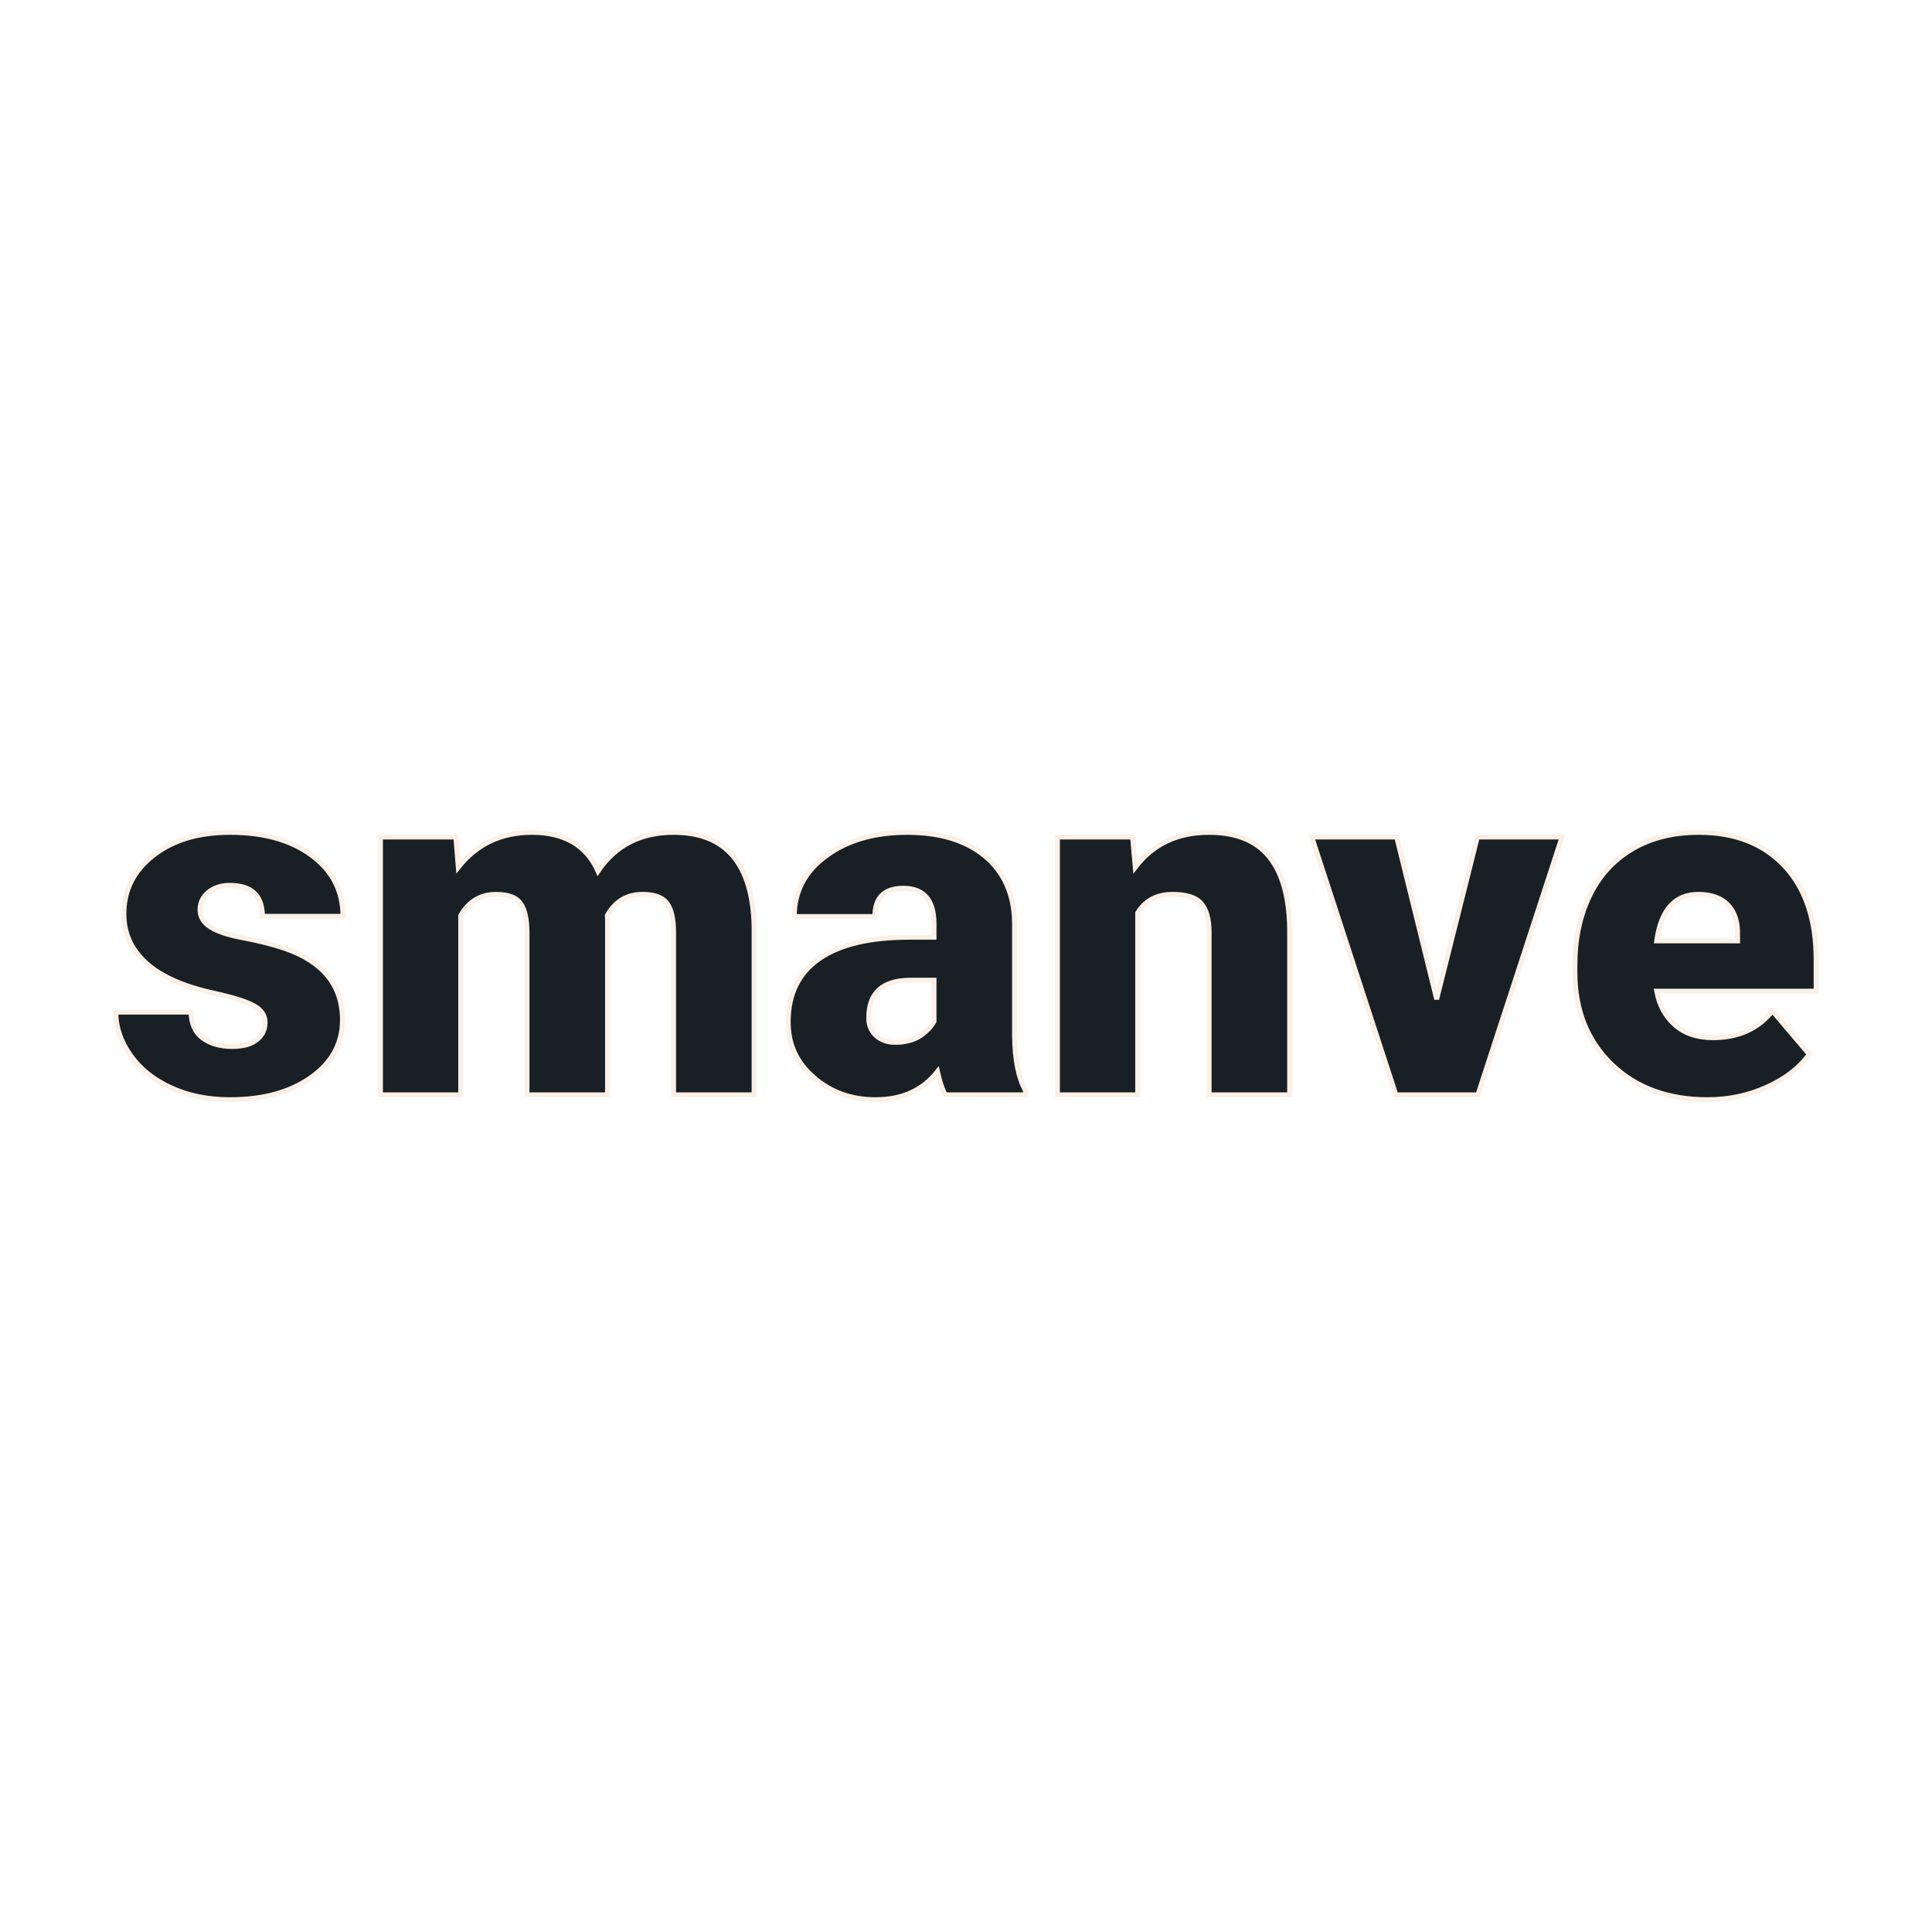
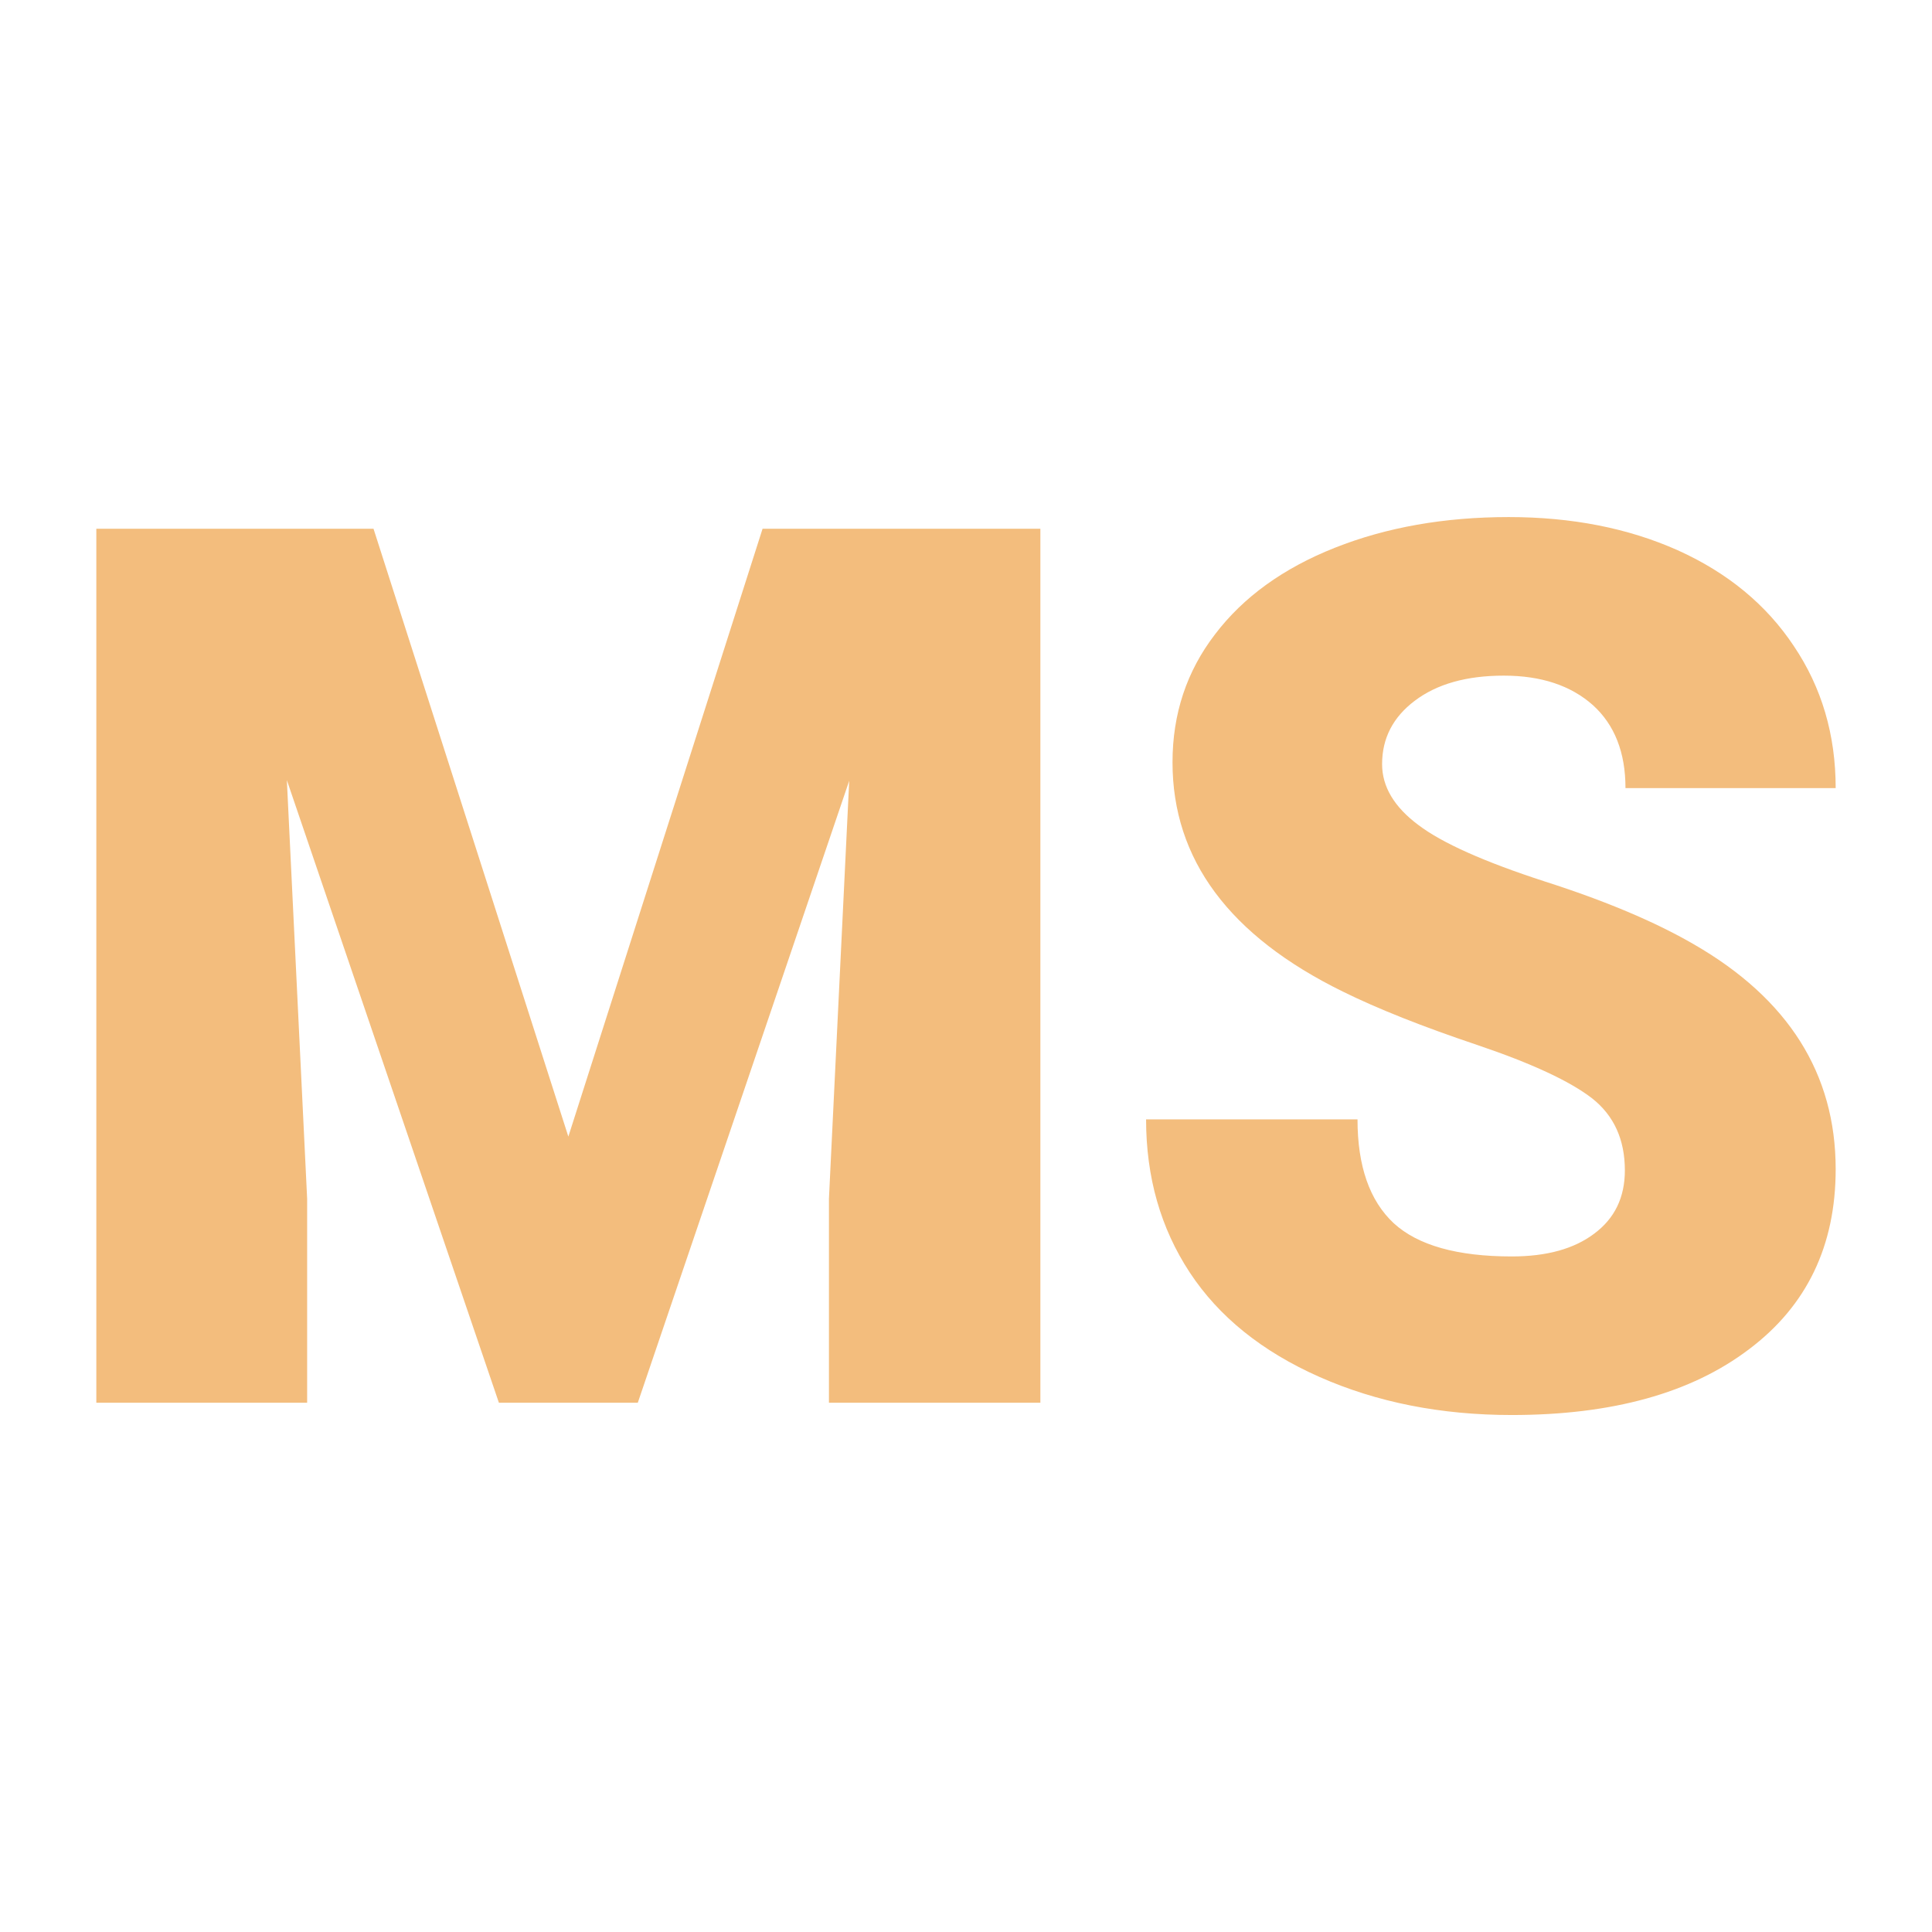
<svg xmlns="http://www.w3.org/2000/svg" version="1.1" width="200" height="200">
  <svg version="1.1" viewBox="0 0 200 200">
    <rect width="200" height="200" fill="url('#gradient')" />
    <defs>
-       <linearGradient id="SvgjsLinearGradient1001" gradientTransform="rotate(45 0.5 0.5)">
-         <stop offset="0%" stop-color="#faf0e6" />
-         <stop offset="100%" stop-color="#faf0e6" />
+       <linearGradient id="SvgjsLinearGradient1001" gradientTransform="rotate(142 0.5 0.5)">
+         <stop offset="0%" stop-color="#a6a6a6" />
+         <stop offset="100%" stop-color="#000000" />
      </linearGradient>
    </defs>
    <g>
-       <g fill="#192025" transform="matrix(2.524499,0,0,2.524499,11.13743,113.3326)" stroke="#faf0e6" stroke-width="0.2">
-         <path d="M6.46-2.97L6.46-2.97Q6.46-3.39 6.02-3.64Q5.58-3.90 4.35-4.17Q3.12-4.44 2.31-4.89Q1.51-5.33 1.09-5.97Q0.67-6.60 0.67-7.42L0.67-7.42Q0.67-8.88 1.88-9.82Q3.08-10.76 5.02-10.76L5.02-10.76Q7.11-10.76 8.38-9.81Q9.65-8.87 9.65-7.32L9.65-7.32L6.35-7.32Q6.35-8.59 5.01-8.59L5.01-8.59Q4.49-8.59 4.14-8.31Q3.79-8.02 3.79-7.59L3.79-7.59Q3.79-7.15 4.22-6.88Q4.65-6.60 5.59-6.43Q6.53-6.25 7.25-6.01L7.25-6.01Q9.63-5.19 9.63-3.07L9.63-3.07Q9.63-1.62 8.34-0.71Q7.06 0.20 5.02 0.20L5.02 0.20Q3.66 0.20 2.60-0.29Q1.53-0.78 0.94-1.62Q0.34-2.46 0.34-3.39L0.34-3.39L3.42-3.39Q3.44-2.66 3.91-2.32Q4.38-1.98 5.11-1.98L5.11-1.98Q5.78-1.98 6.12-2.26Q6.46-2.53 6.46-2.97ZM11.19-10.57L14.28-10.57L14.38-9.33Q15.51-10.76 17.40-10.76L17.40-10.76Q19.40-10.76 20.11-9.17L20.11-9.17Q21.18-10.76 23.21-10.76L23.21-10.76Q26.43-10.76 26.51-6.88L26.51-6.88L26.51 0L23.21 0L23.21-6.67Q23.21-7.48 22.94-7.85Q22.67-8.22 21.94-8.22L21.94-8.22Q20.97-8.22 20.49-7.35L20.49-7.35L20.50-7.22L20.50 0L17.20 0L17.20-6.65Q17.20-7.48 16.93-7.85Q16.67-8.22 15.93-8.22L15.93-8.22Q14.98-8.22 14.48-7.35L14.48-7.35L14.48 0L11.19 0L11.19-10.57ZM37.64 0L34.35 0Q34.17-0.32 34.03-0.95L34.03-0.95Q33.13 0.20 31.49 0.20L31.49 0.20Q30 0.20 28.96-0.71Q27.91-1.61 27.91-2.98L27.91-2.98Q27.91-4.70 29.18-5.58Q30.45-6.46 32.87-6.46L32.87-6.46L33.89-6.46L33.89-7.01Q33.89-8.47 32.63-8.47L32.63-8.47Q31.46-8.47 31.46-7.31L31.46-7.31L28.16-7.31Q28.16-8.85 29.47-9.80Q30.77-10.76 32.79-10.76Q34.81-10.76 35.99-9.78Q37.16-8.79 37.19-7.07L37.19-7.07L37.19-2.39Q37.21-0.94 37.64-0.17L37.64-0.17L37.64 0ZM32.29-2.15L32.29-2.15Q32.90-2.15 33.31-2.41Q33.71-2.68 33.89-3.01L33.89-3.01L33.89-4.70L32.93-4.70Q31.21-4.70 31.21-3.15L31.21-3.15Q31.21-2.71 31.51-2.43Q31.82-2.15 32.29-2.15ZM38.95-10.57L42.03-10.57L42.14-9.33Q43.23-10.76 45.16-10.76L45.16-10.76Q46.81-10.76 47.62-9.78Q48.44-8.79 48.47-6.81L48.47-6.81L48.47 0L45.17 0L45.17-6.67Q45.17-7.47 44.84-7.85Q44.52-8.22 43.67-8.22L43.67-8.22Q42.71-8.22 42.24-7.46L42.24-7.46L42.24 0L38.95 0L38.95-10.57ZM52.86-10.57L54.50-3.92L56.17-10.57L59.64-10.57L56.19 0L52.83 0L49.38-10.57L52.86-10.57ZM65.61 0.20L65.61 0.20Q63.17 0.20 61.67-1.25Q60.17-2.71 60.17-5.03L60.17-5.03L60.17-5.30Q60.17-6.92 60.77-8.16Q61.37-9.40 62.52-10.08Q63.67-10.76 65.25-10.76L65.25-10.76Q67.48-10.76 68.77-9.38Q70.06-8.00 70.06-5.53L70.06-5.53L70.06-4.25L63.52-4.25Q63.69-3.36 64.29-2.85Q64.88-2.34 65.83-2.34L65.83-2.34Q67.39-2.34 68.27-3.44L68.27-3.44L69.78-1.66Q69.16-0.81 68.03-0.31Q66.90 0.20 65.61 0.20ZM65.23-8.22L65.23-8.22Q63.79-8.22 63.52-6.31L63.52-6.31L66.84-6.31L66.84-6.56Q66.86-7.35 66.44-7.79Q66.02-8.22 65.23-8.22Z" />
+       <g fill="#f3bd7d" transform="matrix(6.362444,0,0,6.362444,3.163874,145.2095)" stroke="#c06a3e" stroke-width="0">
+         <path d="M1.07-14.22L5.58-14.22L8.75-4.33L11.91-14.22L16.43-14.22L16.43 0L12.99 0L12.99-3.32L13.32-10.12L9.88 0L7.62 0L4.17-10.13L4.50-3.32L4.50 0L1.07 0L1.07-14.22ZM25.94-3.78L25.94-3.78Q25.94-4.53 25.41-4.95Q24.87-5.37 23.54-5.82Q22.20-6.27 21.35-6.69L21.35-6.69Q18.58-8.05 18.58-10.42L18.58-10.42Q18.58-11.60 19.27-12.50Q19.96-13.41 21.22-13.91Q22.48-14.41 24.05-14.41L24.05-14.41Q25.59-14.41 26.80-13.87Q28.02-13.32 28.69-12.31Q29.37-11.30 29.37-10L29.37-10L25.95-10Q25.95-10.87 25.42-11.35Q24.88-11.83 23.97-11.83L23.97-11.83Q23.06-11.83 22.52-11.42Q21.99-11.02 21.99-10.39L21.99-10.39Q21.99-9.84 22.58-9.40Q23.16-8.96 24.64-8.48Q26.11-8.01 27.06-7.46L27.06-7.46Q29.37-6.13 29.37-3.80L29.37-3.80Q29.37-1.93 27.96-0.87Q26.55 0.20 24.10 0.20L24.10 0.20Q22.37 0.20 20.97-0.42Q19.57-1.04 18.86-2.12Q18.15-3.20 18.15-4.61L18.15-4.61L21.59-4.61Q21.59-3.47 22.18-2.92Q22.77-2.38 24.10-2.38L24.10-2.38Q24.95-2.38 25.44-2.75Q25.94-3.12 25.94-3.78Z" />
      </g>
    </g>
  </svg>
  <style>@media (prefers-color-scheme: light) { :root { filter: none; } }
@media (prefers-color-scheme: dark) { :root { filter: none; } }
</style>
</svg>
